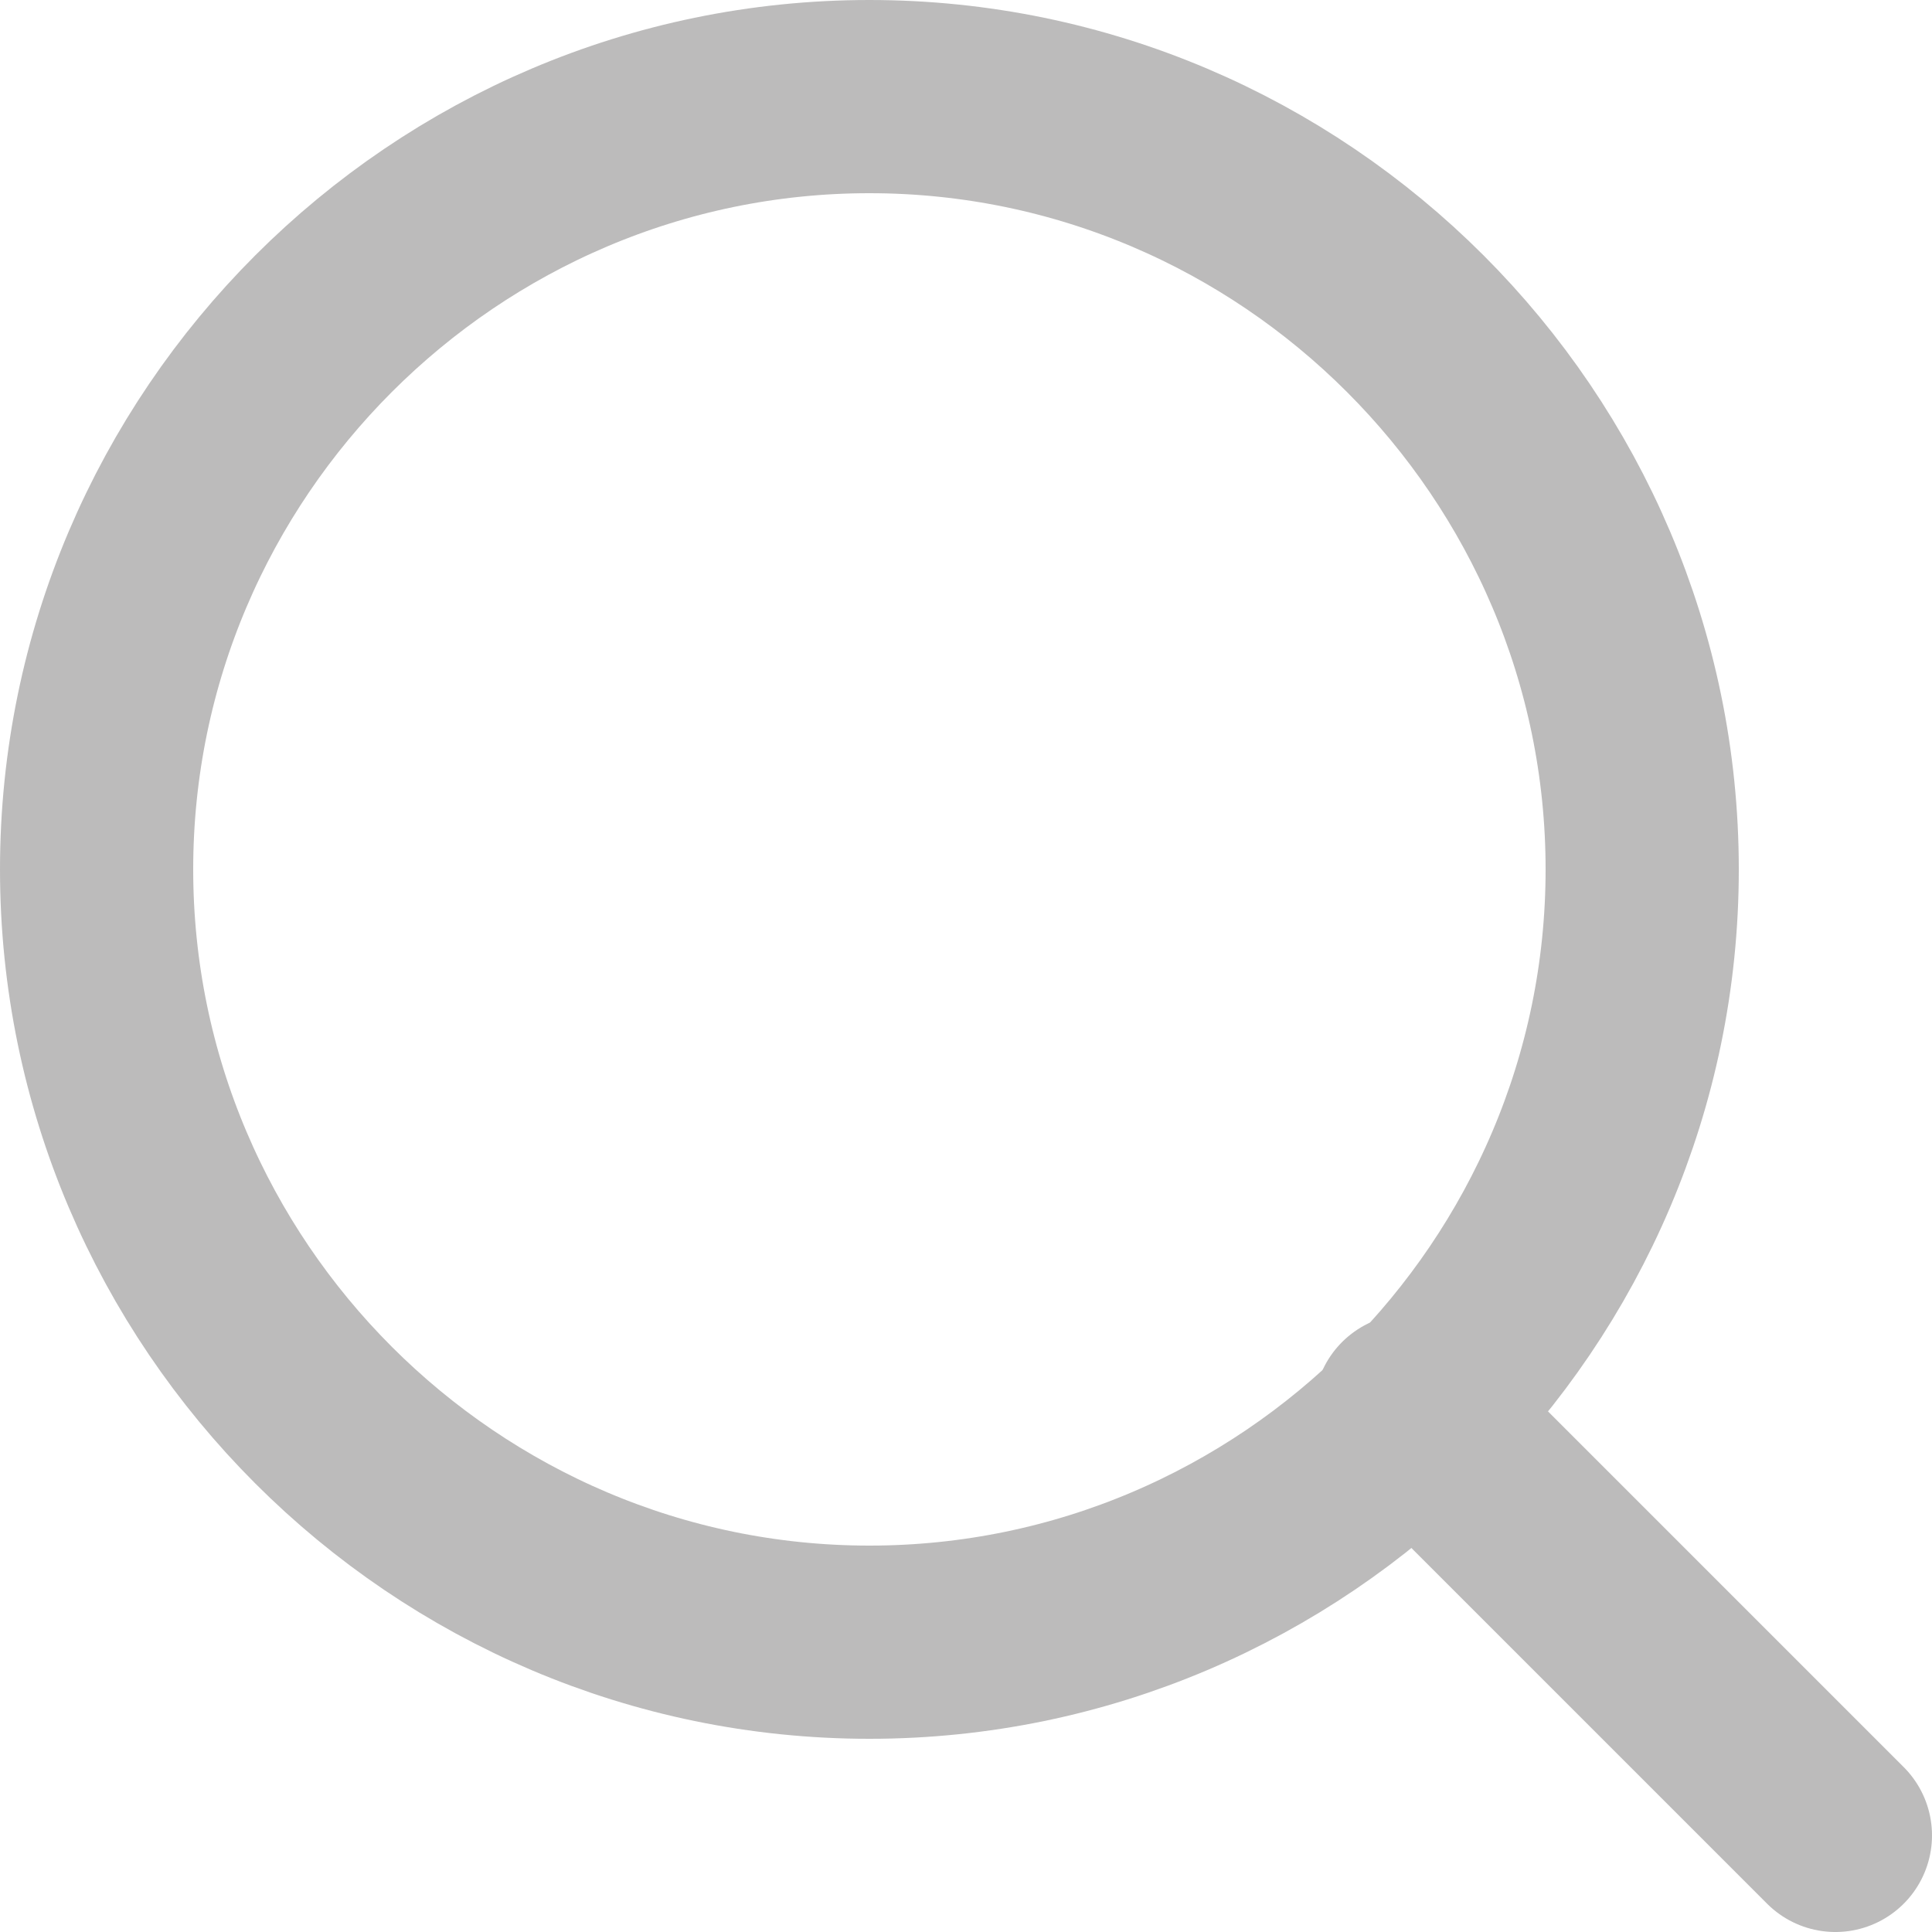
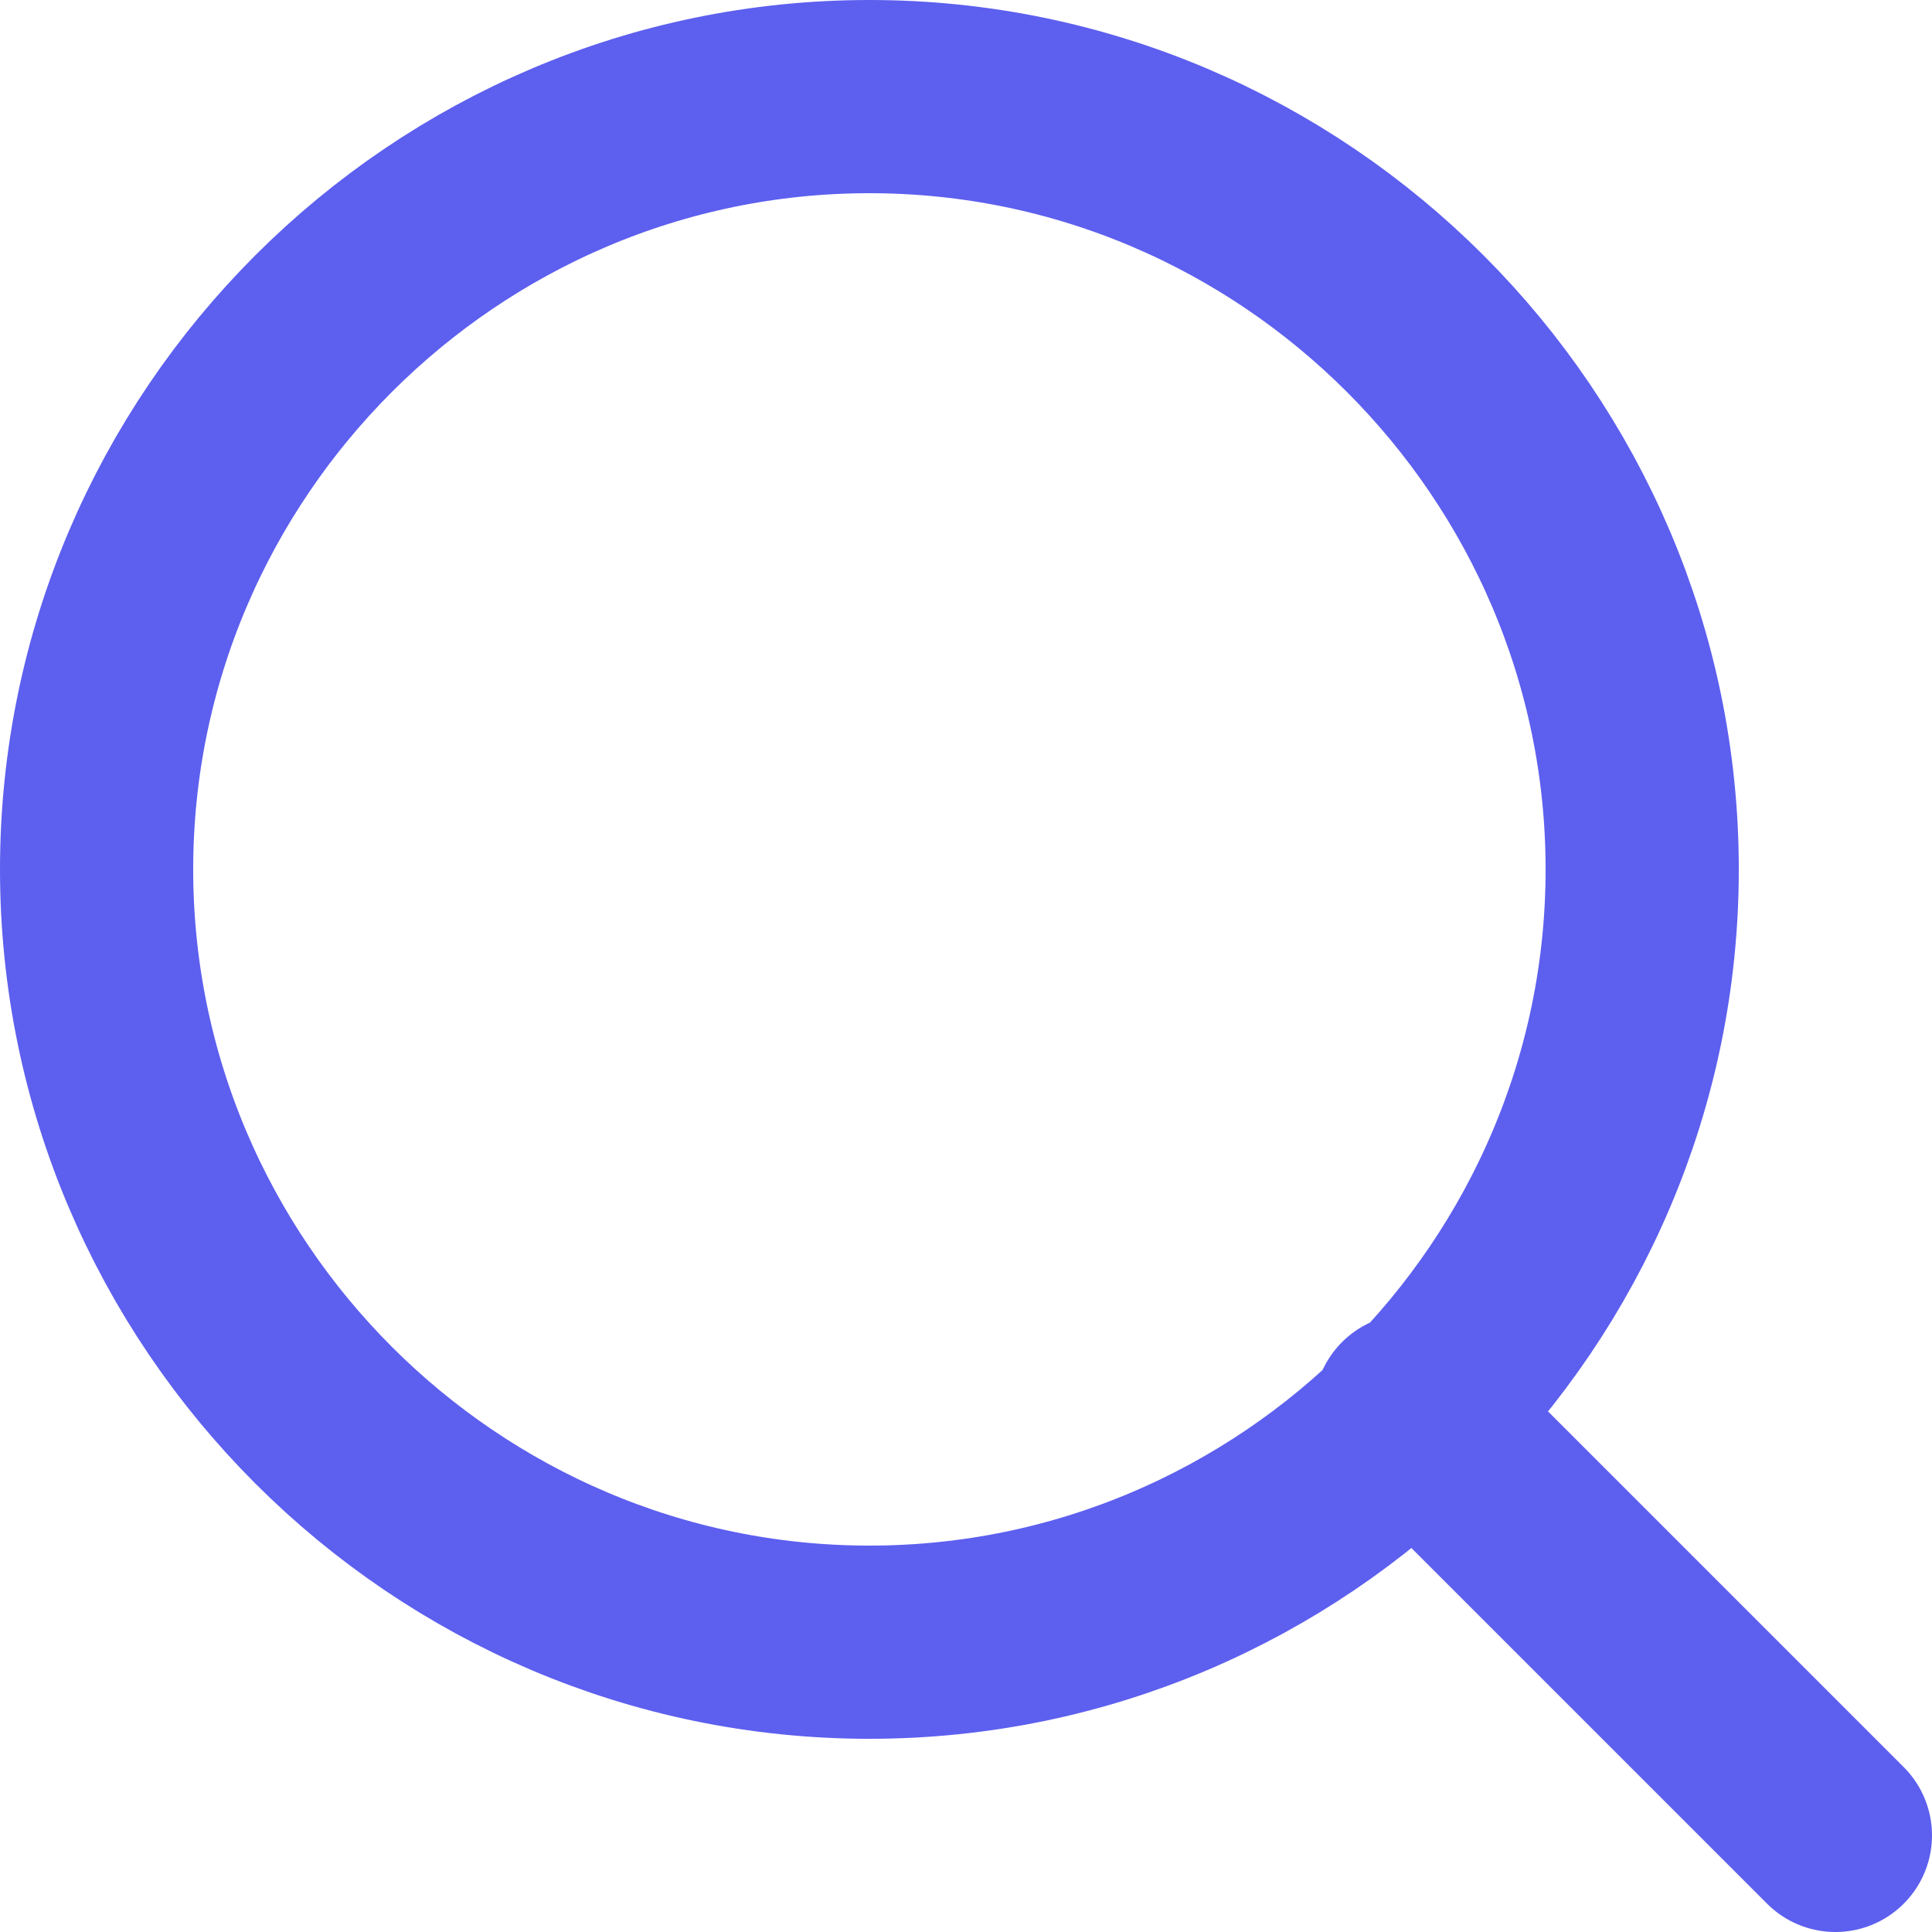
<svg xmlns="http://www.w3.org/2000/svg" version="1.1" id="Layer_1" x="0px" y="0px" viewBox="0 0 20 20" style="enable-background:new 0 0 20 20;" xml:space="preserve">
  <style type="text/css">
- 	.st0{fill:none;stroke:#BCBBBB;stroke-width:2;stroke-linecap:round;stroke-linejoin:round;}
+ 	.st0{fill:none;stroke:#5D5FEF;stroke-width:2;stroke-linecap:round;stroke-linejoin:round;}
</style>
  <path class="st0" d="M9,17c4.4,0,8-3.6,8-8s-3.6-8-8-8S1,4.6,1,9S4.6,17,9,17z" />
  <path class="st0" d="M19,19l-4.4-4.4" />
</svg>
